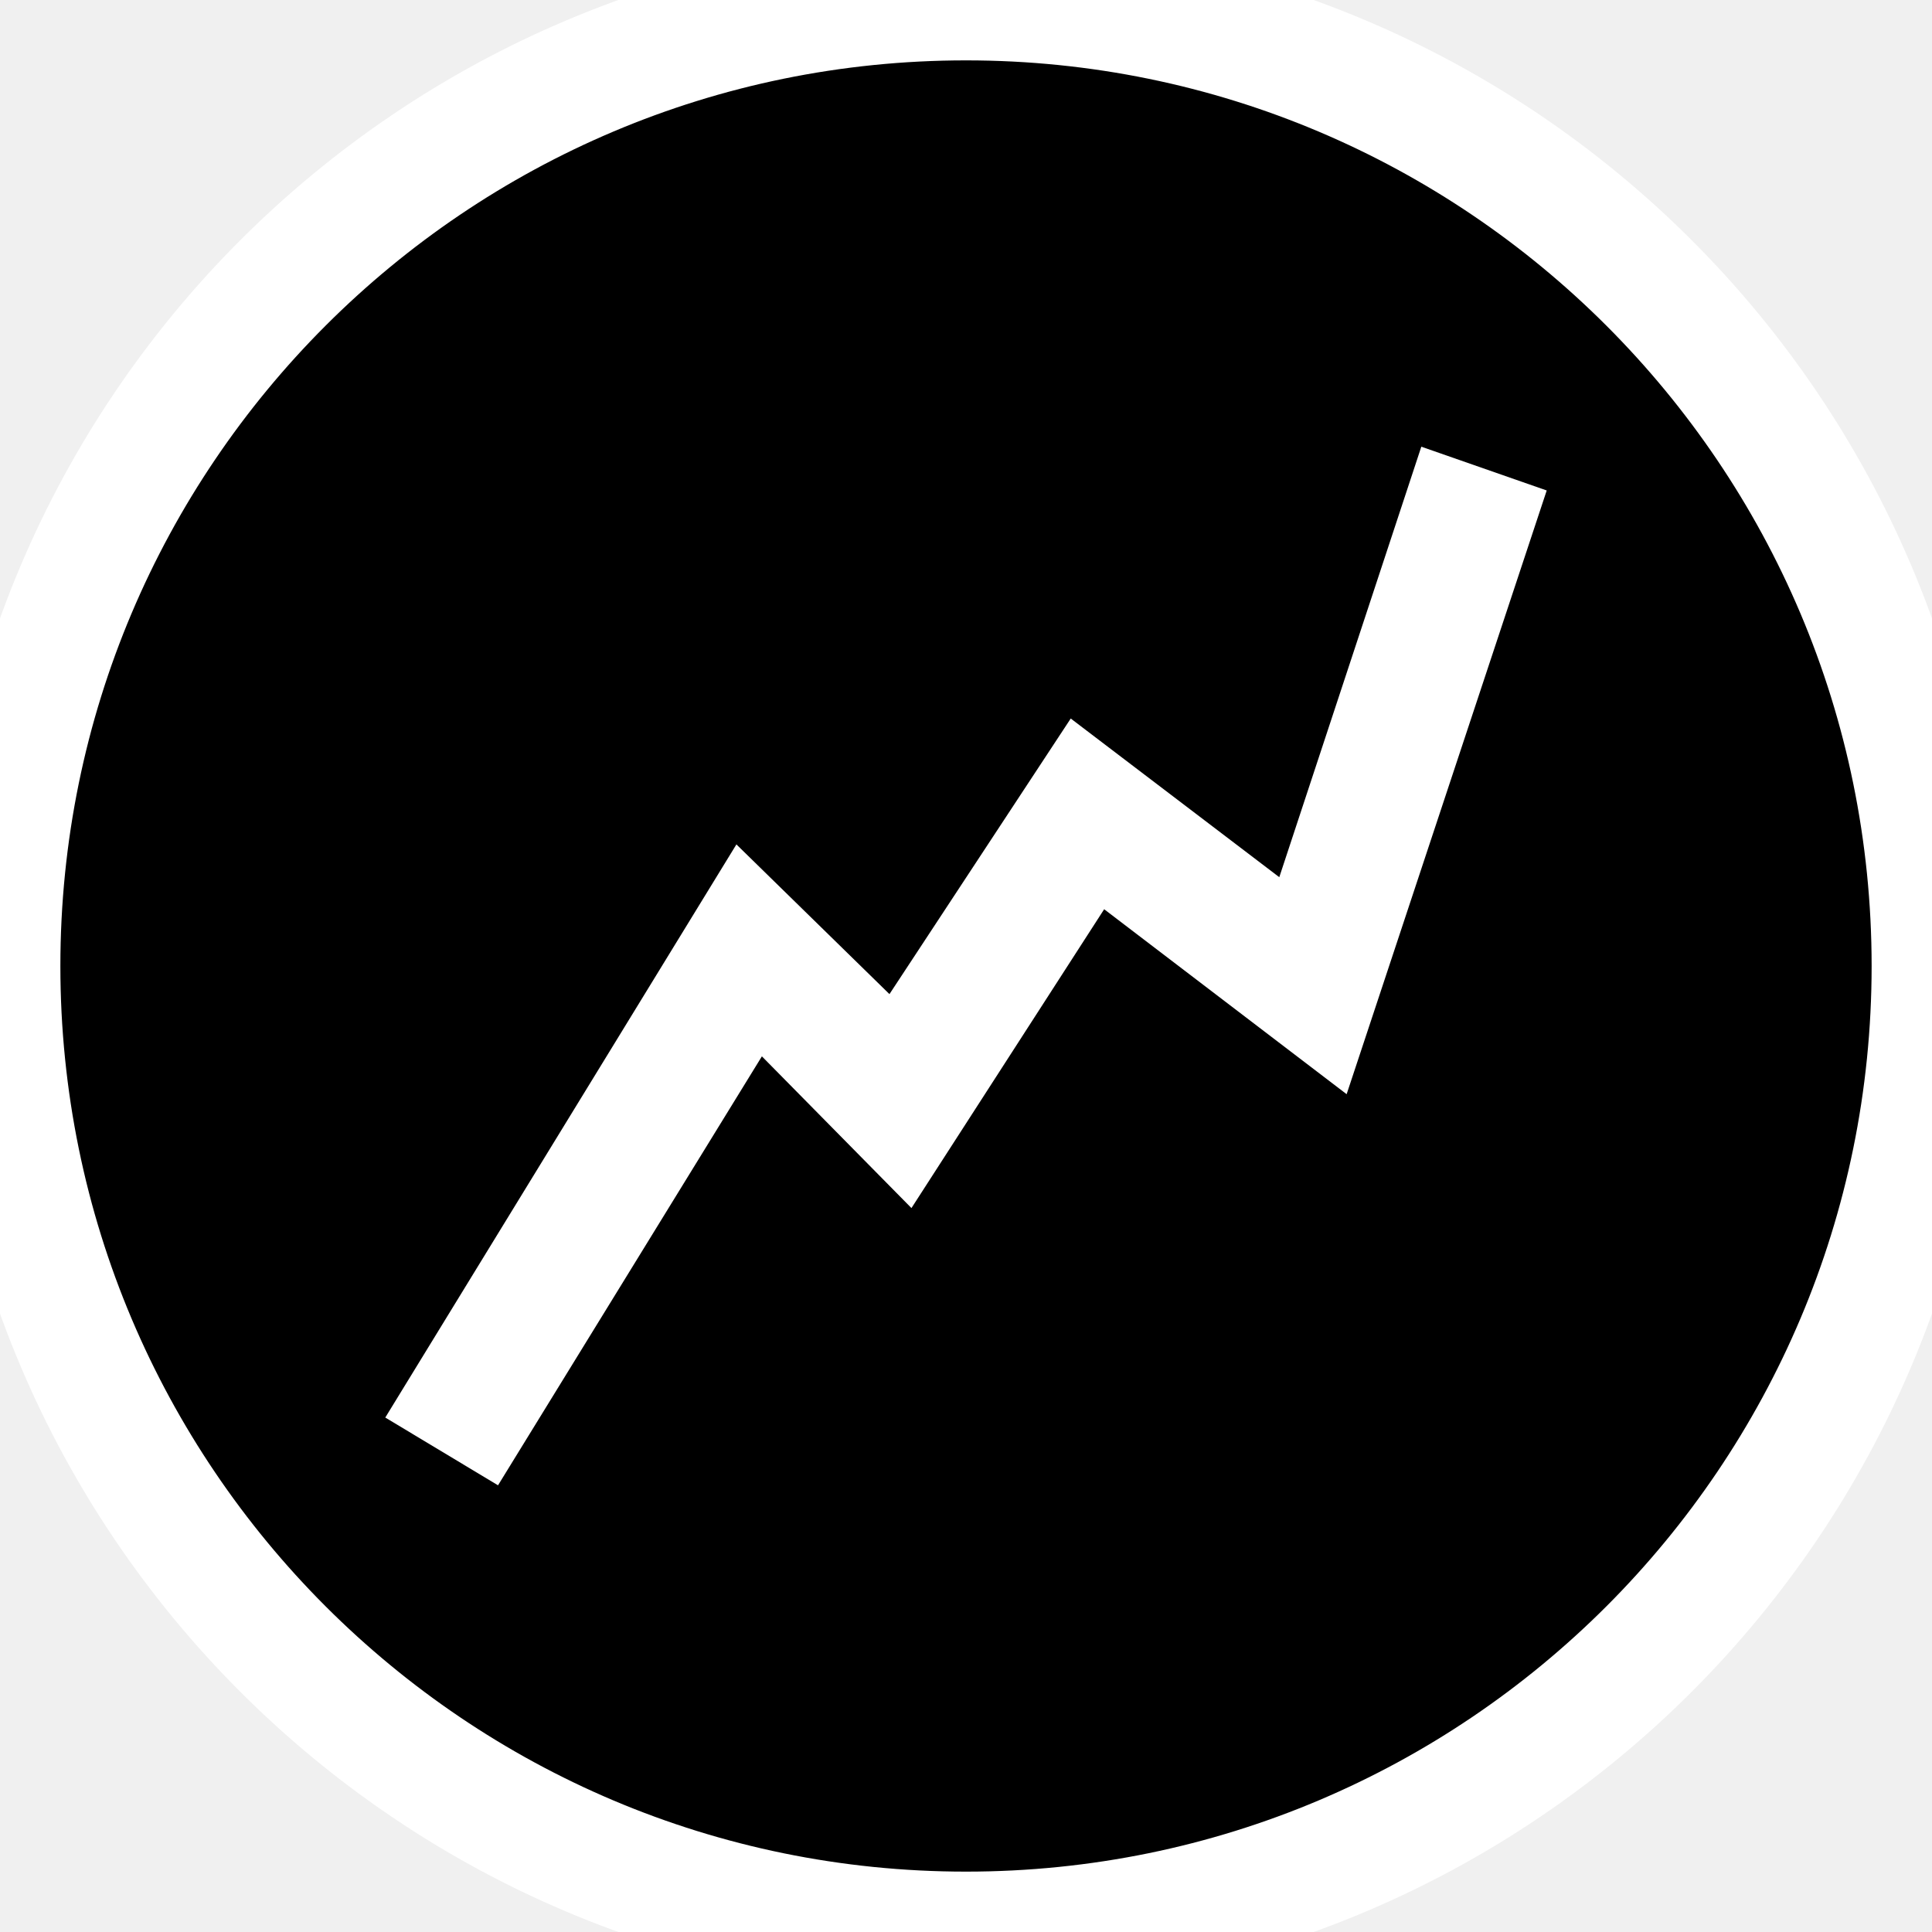
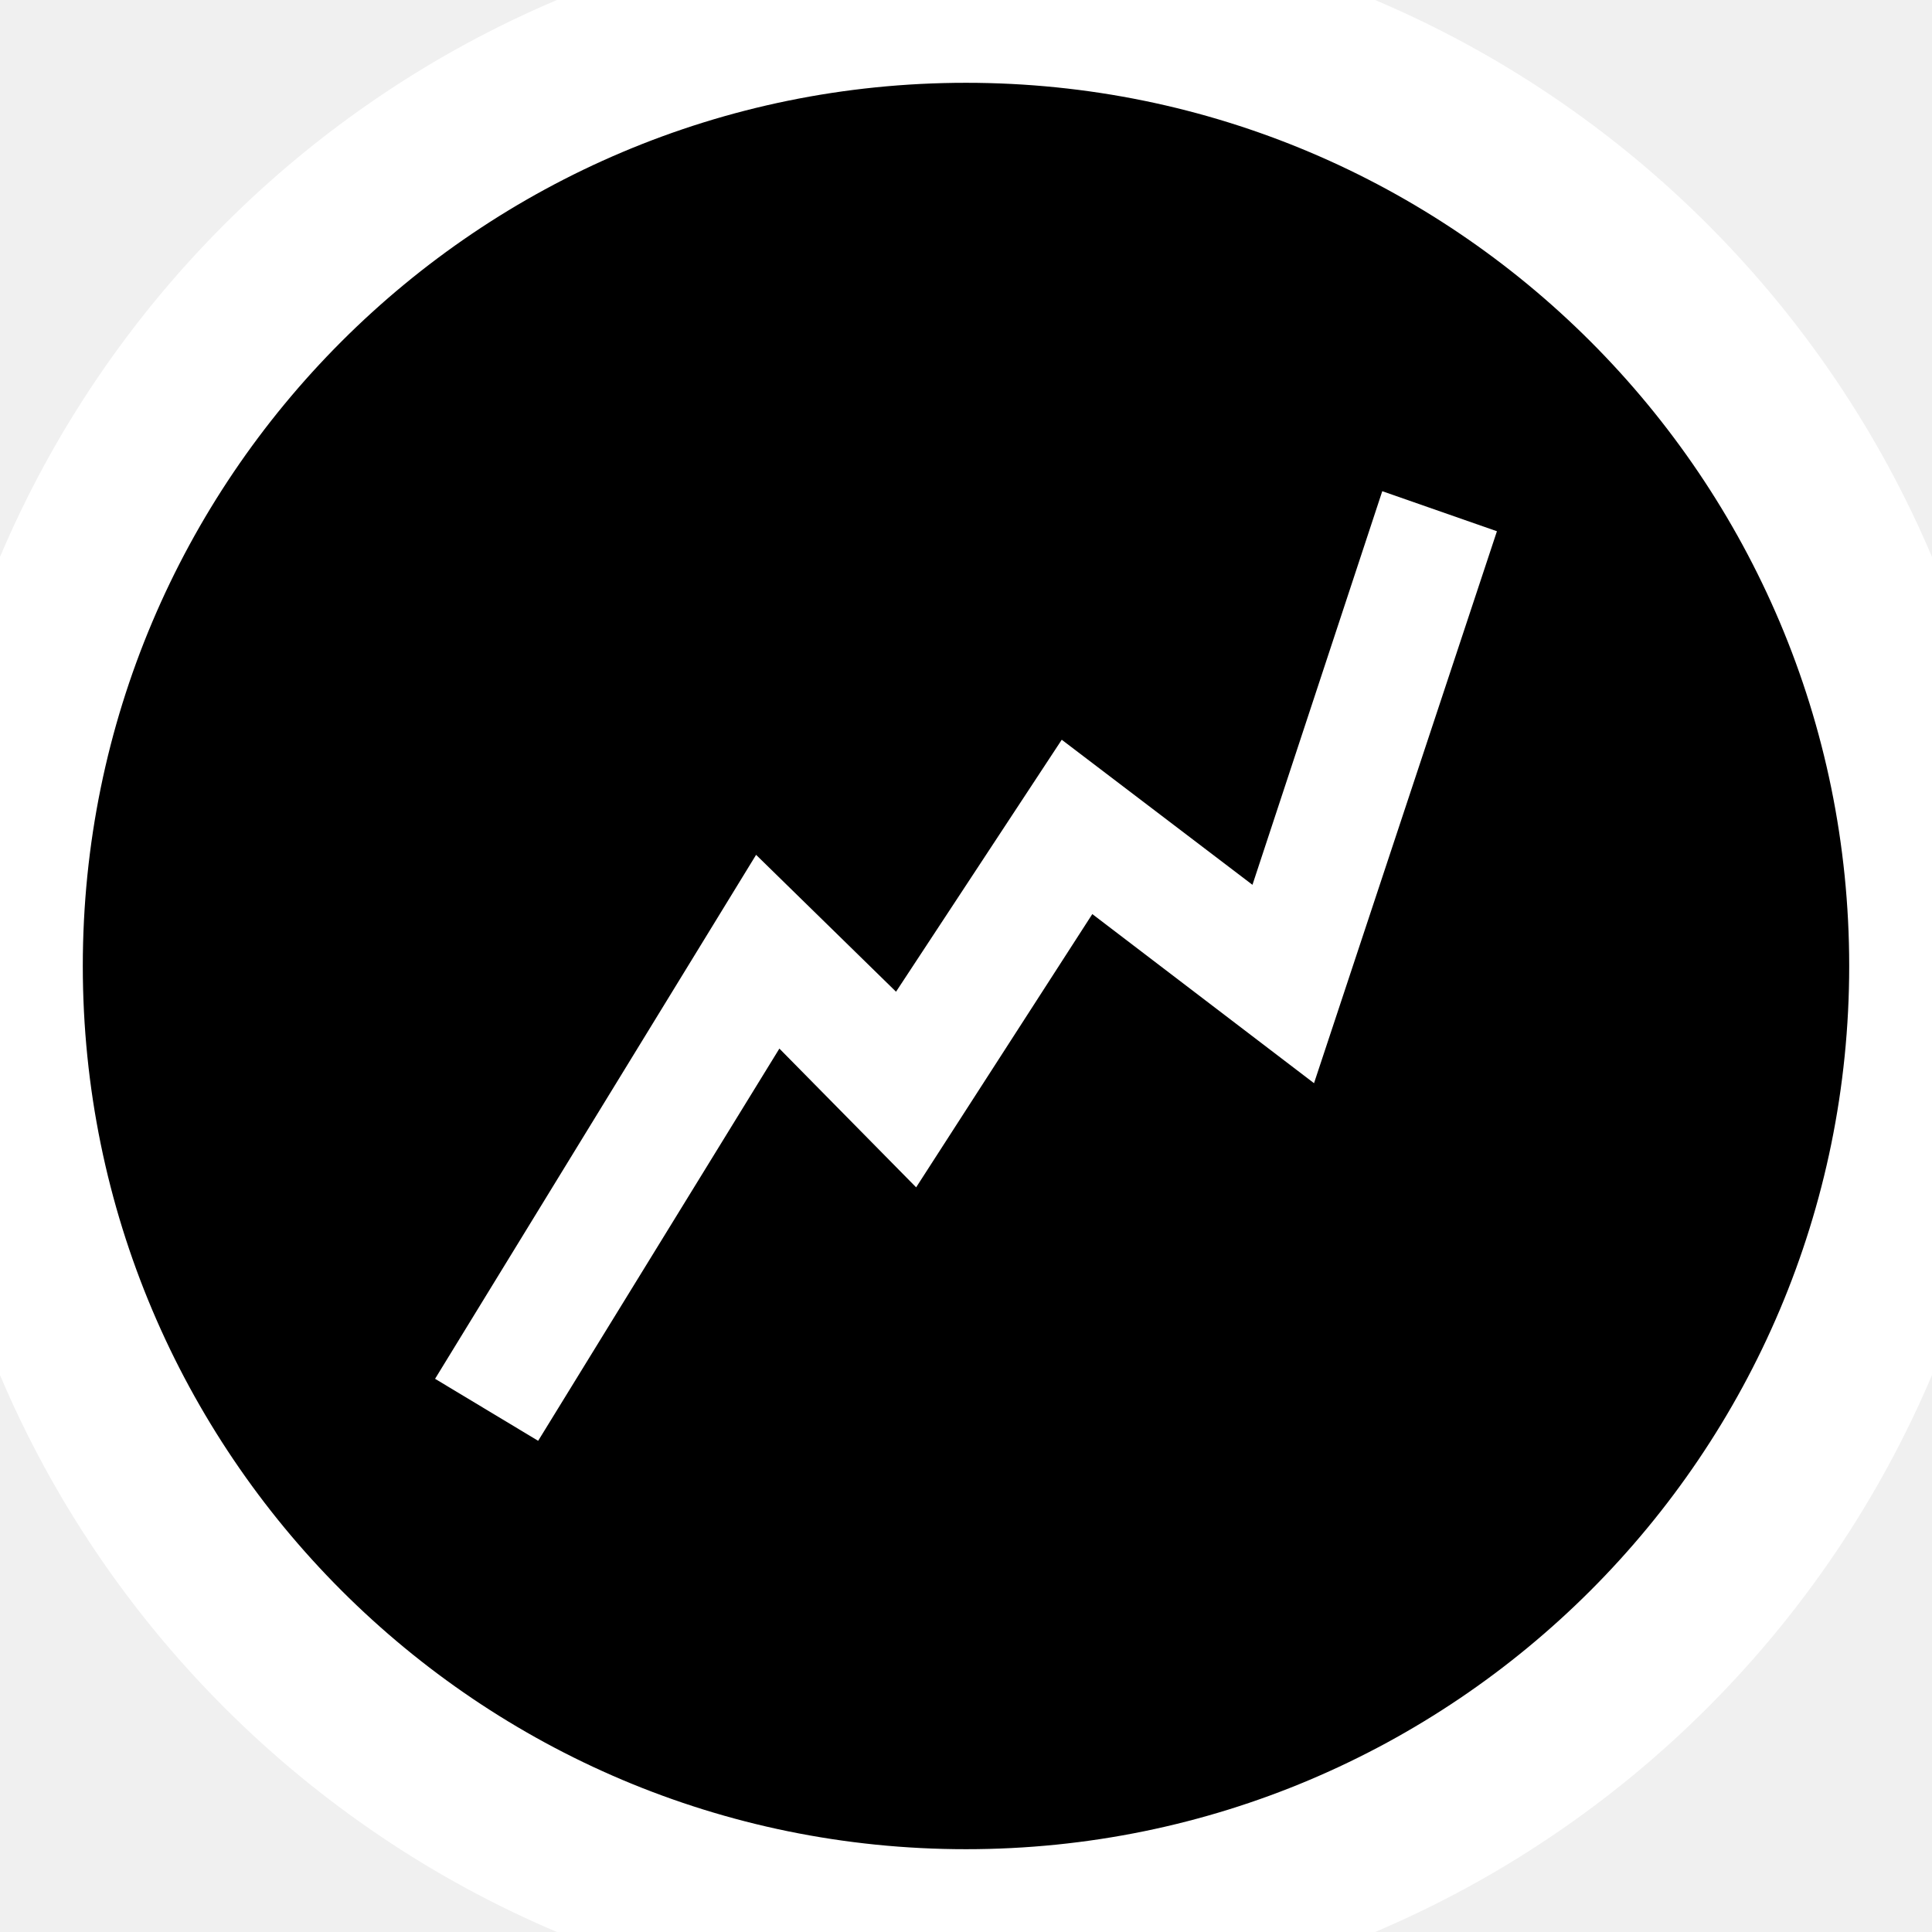
- <svg xmlns="http://www.w3.org/2000/svg" clip-rule="evenodd" stroke-linecap="round" stroke-linejoin="round" stroke-miterlimit="10" viewBox="0 0 128 128">
-   <clipPath id="a">
-     <path clip-rule="evenodd" d="m0 0h128v128h-128z" />
-   </clipPath>
-   <g clip-path="url(#a)">
-     <path d="m0 64c0-35.346 28.654-64 64-64s64 28.654 64 64-28.654 64-64 64-64-28.654-64-64z" stroke="#fff" stroke-linecap="butt" stroke-linejoin="round" stroke-width="8" />
-     <path d="m25.526 93.916 23.263-37.972 10.14 9.919 12.01-18.259 13.817 10.512 9.41-28.521 8.308 2.9-13.256 39.998-16.064-12.254-12.768 19.799-9.909-10.052-17.482 28.419s-7.469-4.489-7.469-4.489z" fill="#fff" fill-rule="evenodd" />
-   </g>
+ <svg xmlns="http://www.w3.org/2000/svg" height="140" viewBox="0 0 140 140" width="140">
+   <path d="m0 70c0-38.66 31.34-70 70-70s70 31.34 70 70-31.34 70-70 70-70-31.34-70-70zm0 0" stroke="#fff" stroke-linejoin="round" stroke-miterlimit="10" stroke-width="12" />
+   <path d="m31.527 99.914 23.262-37.969 10.141 9.918 12.008-18.258 13.82 10.512 9.406-28.523 8.309 2.902-13.254 39.996-16.066-12.254-12.766 19.801-9.91-10.055-17.48 28.422s-7.469-4.492-7.469-4.492zm0 0" fill="#fff" fill-rule="evenodd" />
</svg>
